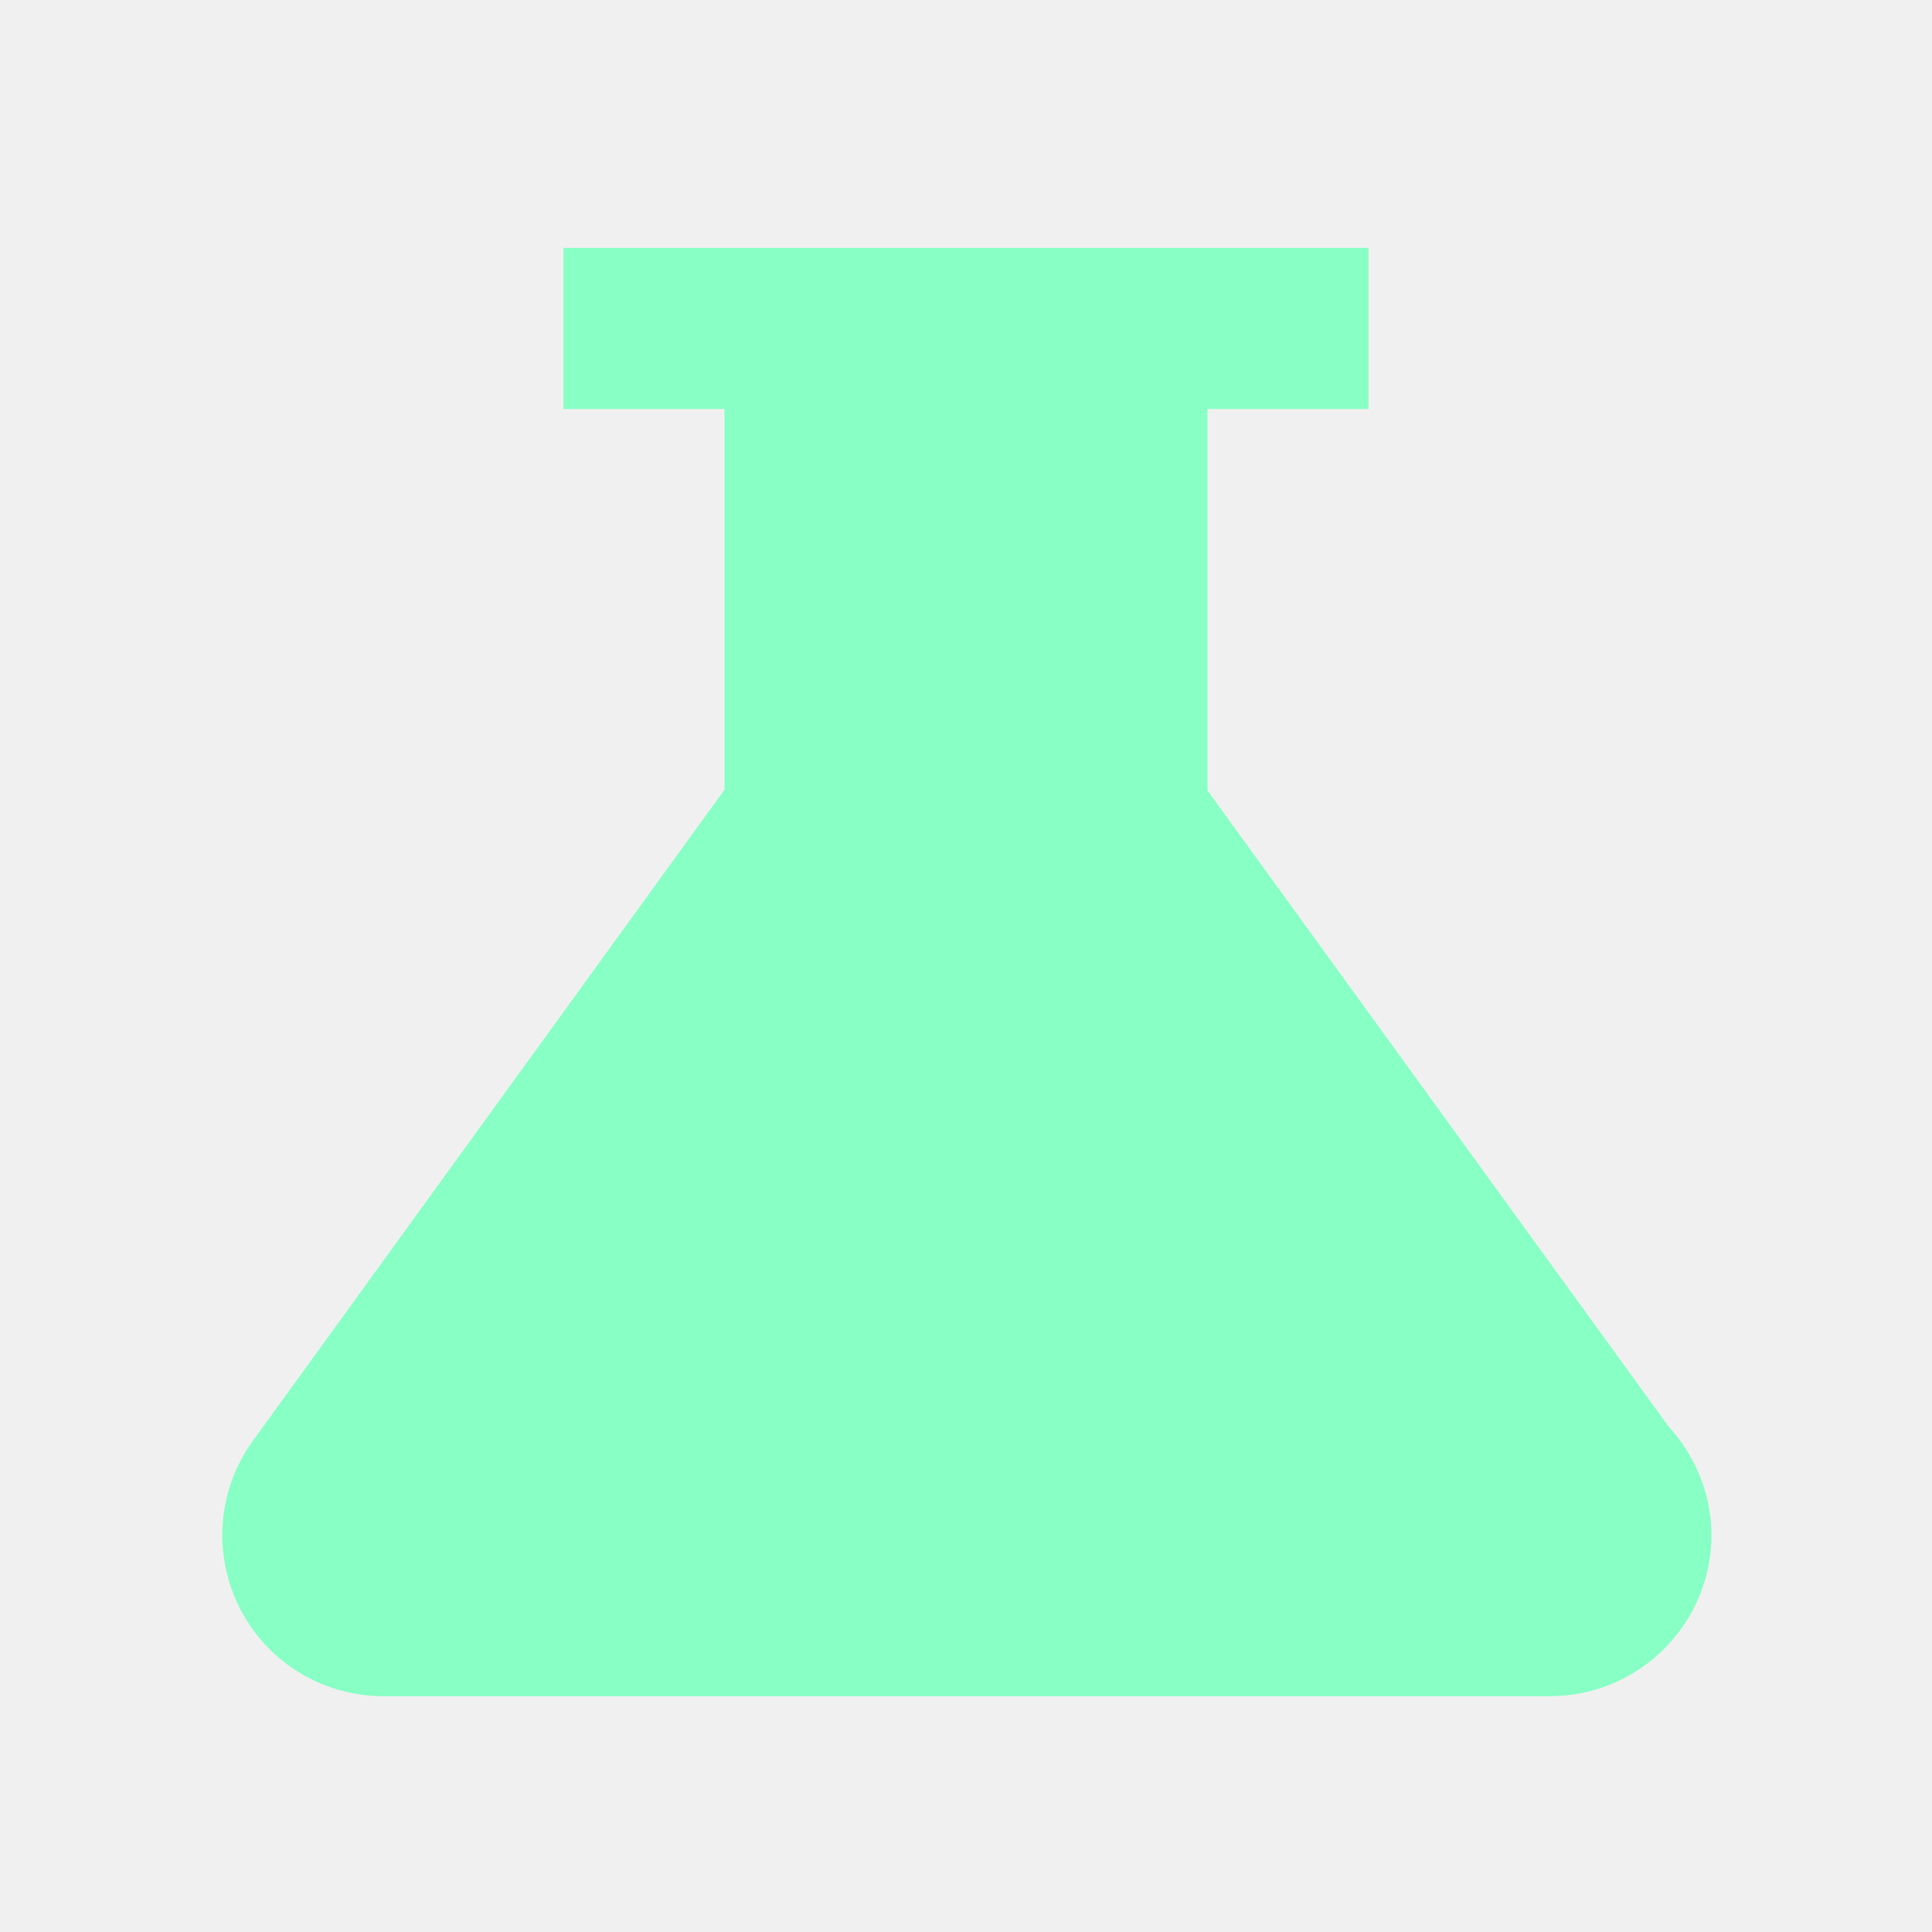
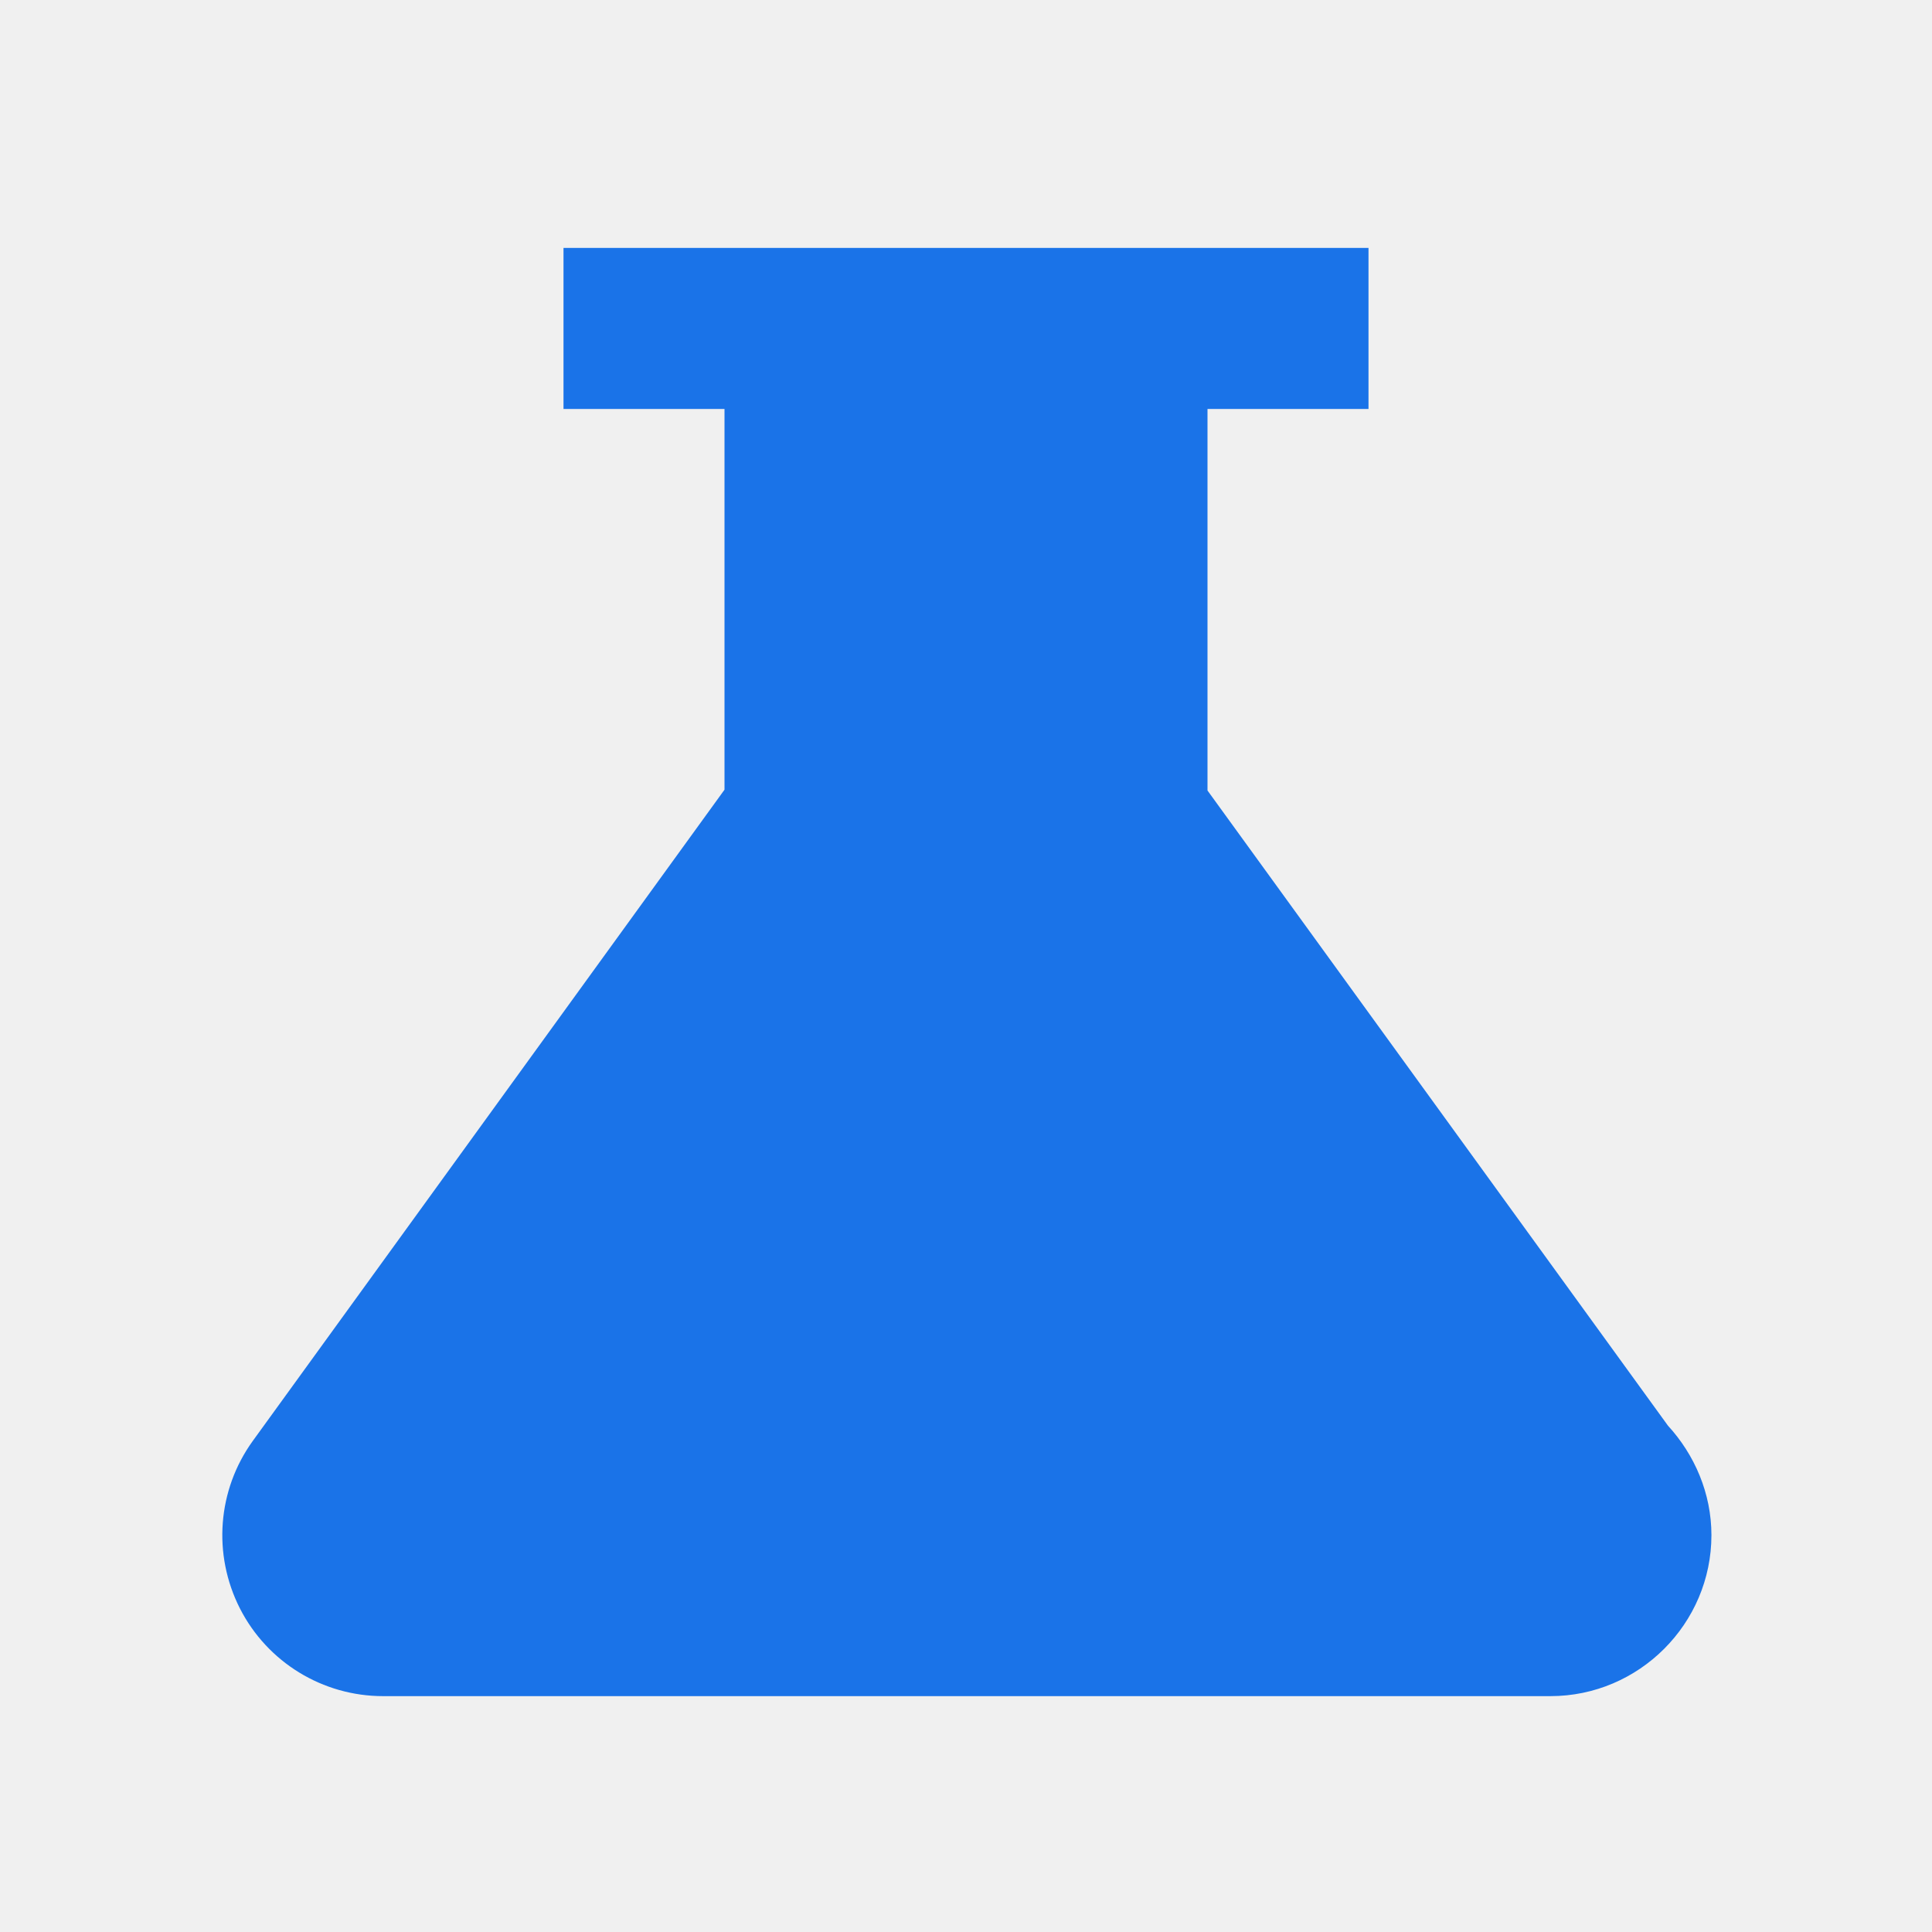
<svg xmlns="http://www.w3.org/2000/svg" width="48" height="48" viewBox="0 0 48 48" fill="none">
  <g clip-path="url(#a)">
-     <path d="M41.44 35.42 30 19.64v-9.48h4v-4H14v4h4v9.46L6.28 35.8c-.88 1.22-1 2.82-.32 4.16a3.992 3.992 0 0 0 3.56 2.18h29c2.2 0 4-1.8 4-4 0-1.04-.42-2-1.08-2.72z" fill="#87FFC5" />
+     <path d="M41.44 35.42 30 19.64v-9.48h4v-4H14v4h4v9.46L6.28 35.8c-.88 1.22-1 2.82-.32 4.16a3.992 3.992 0 0 0 3.56 2.18h29c2.2 0 4-1.8 4-4 0-1.04-.42-2-1.08-2.72z" fill="#1A73E8" />
  </g>
  <defs>
    <clipPath id="a">
      <path fill="#fff" d="M0 0h48v48H0z" />
    </clipPath>
  </defs>
</svg>
